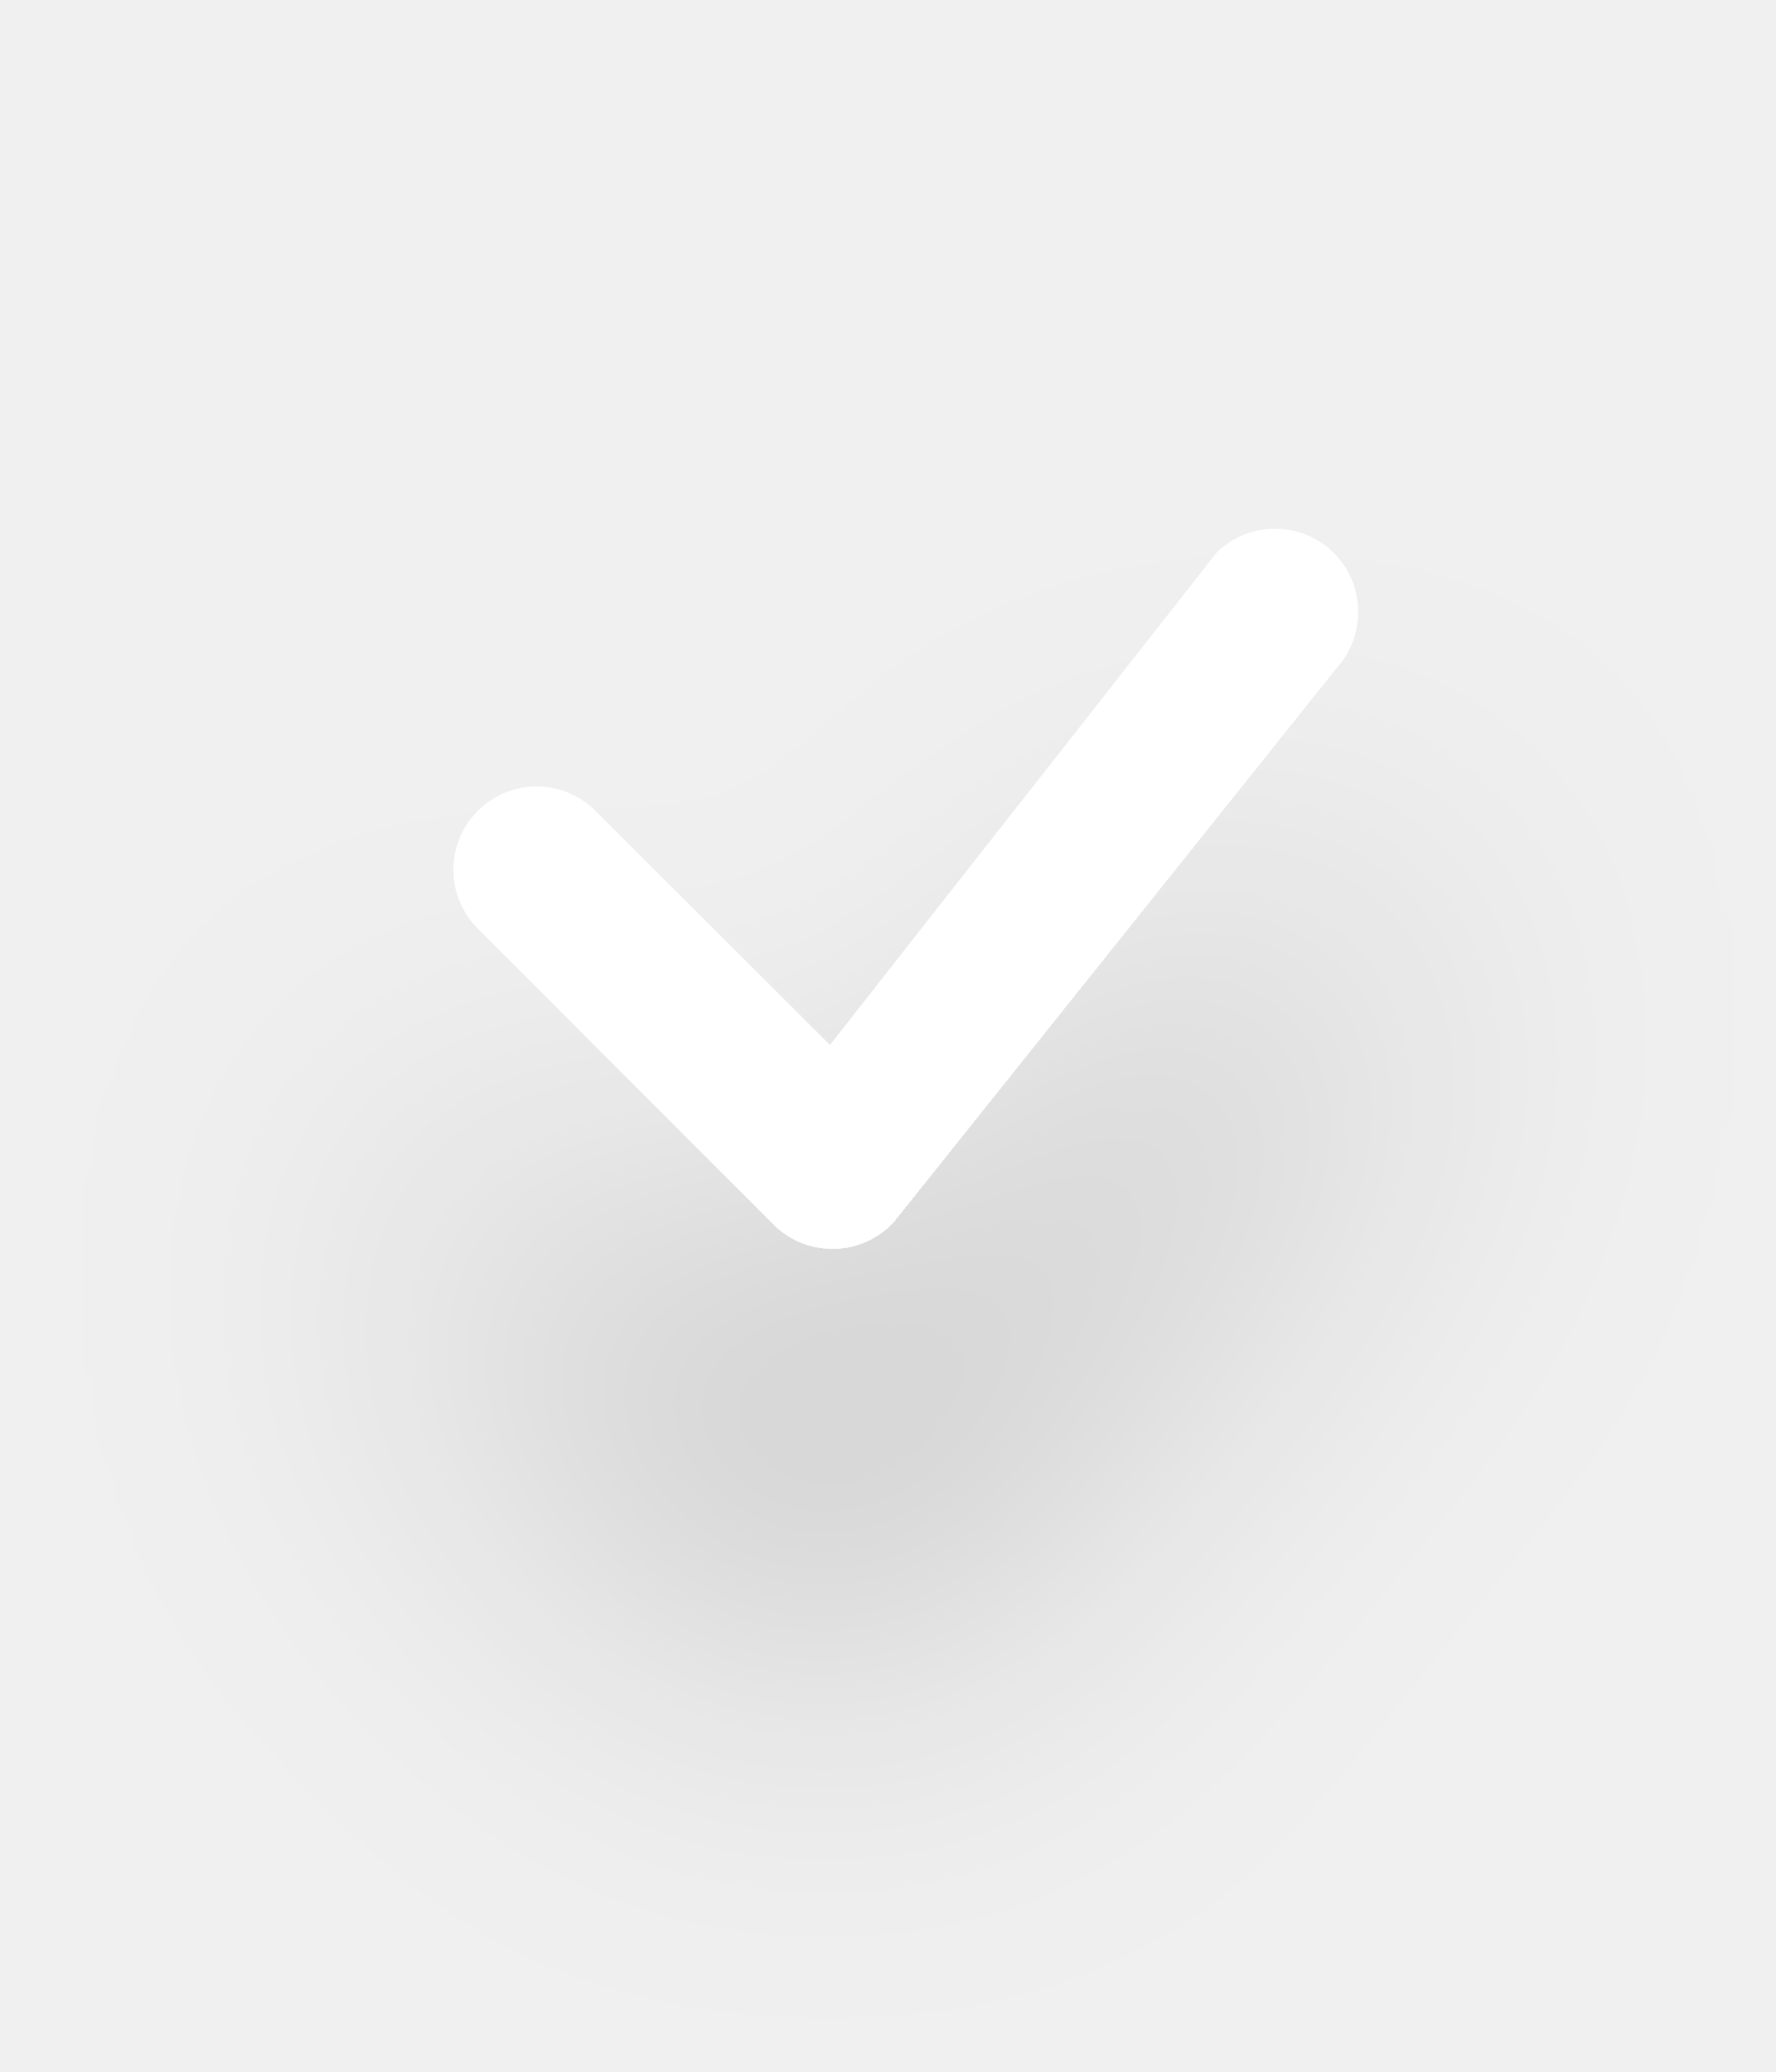
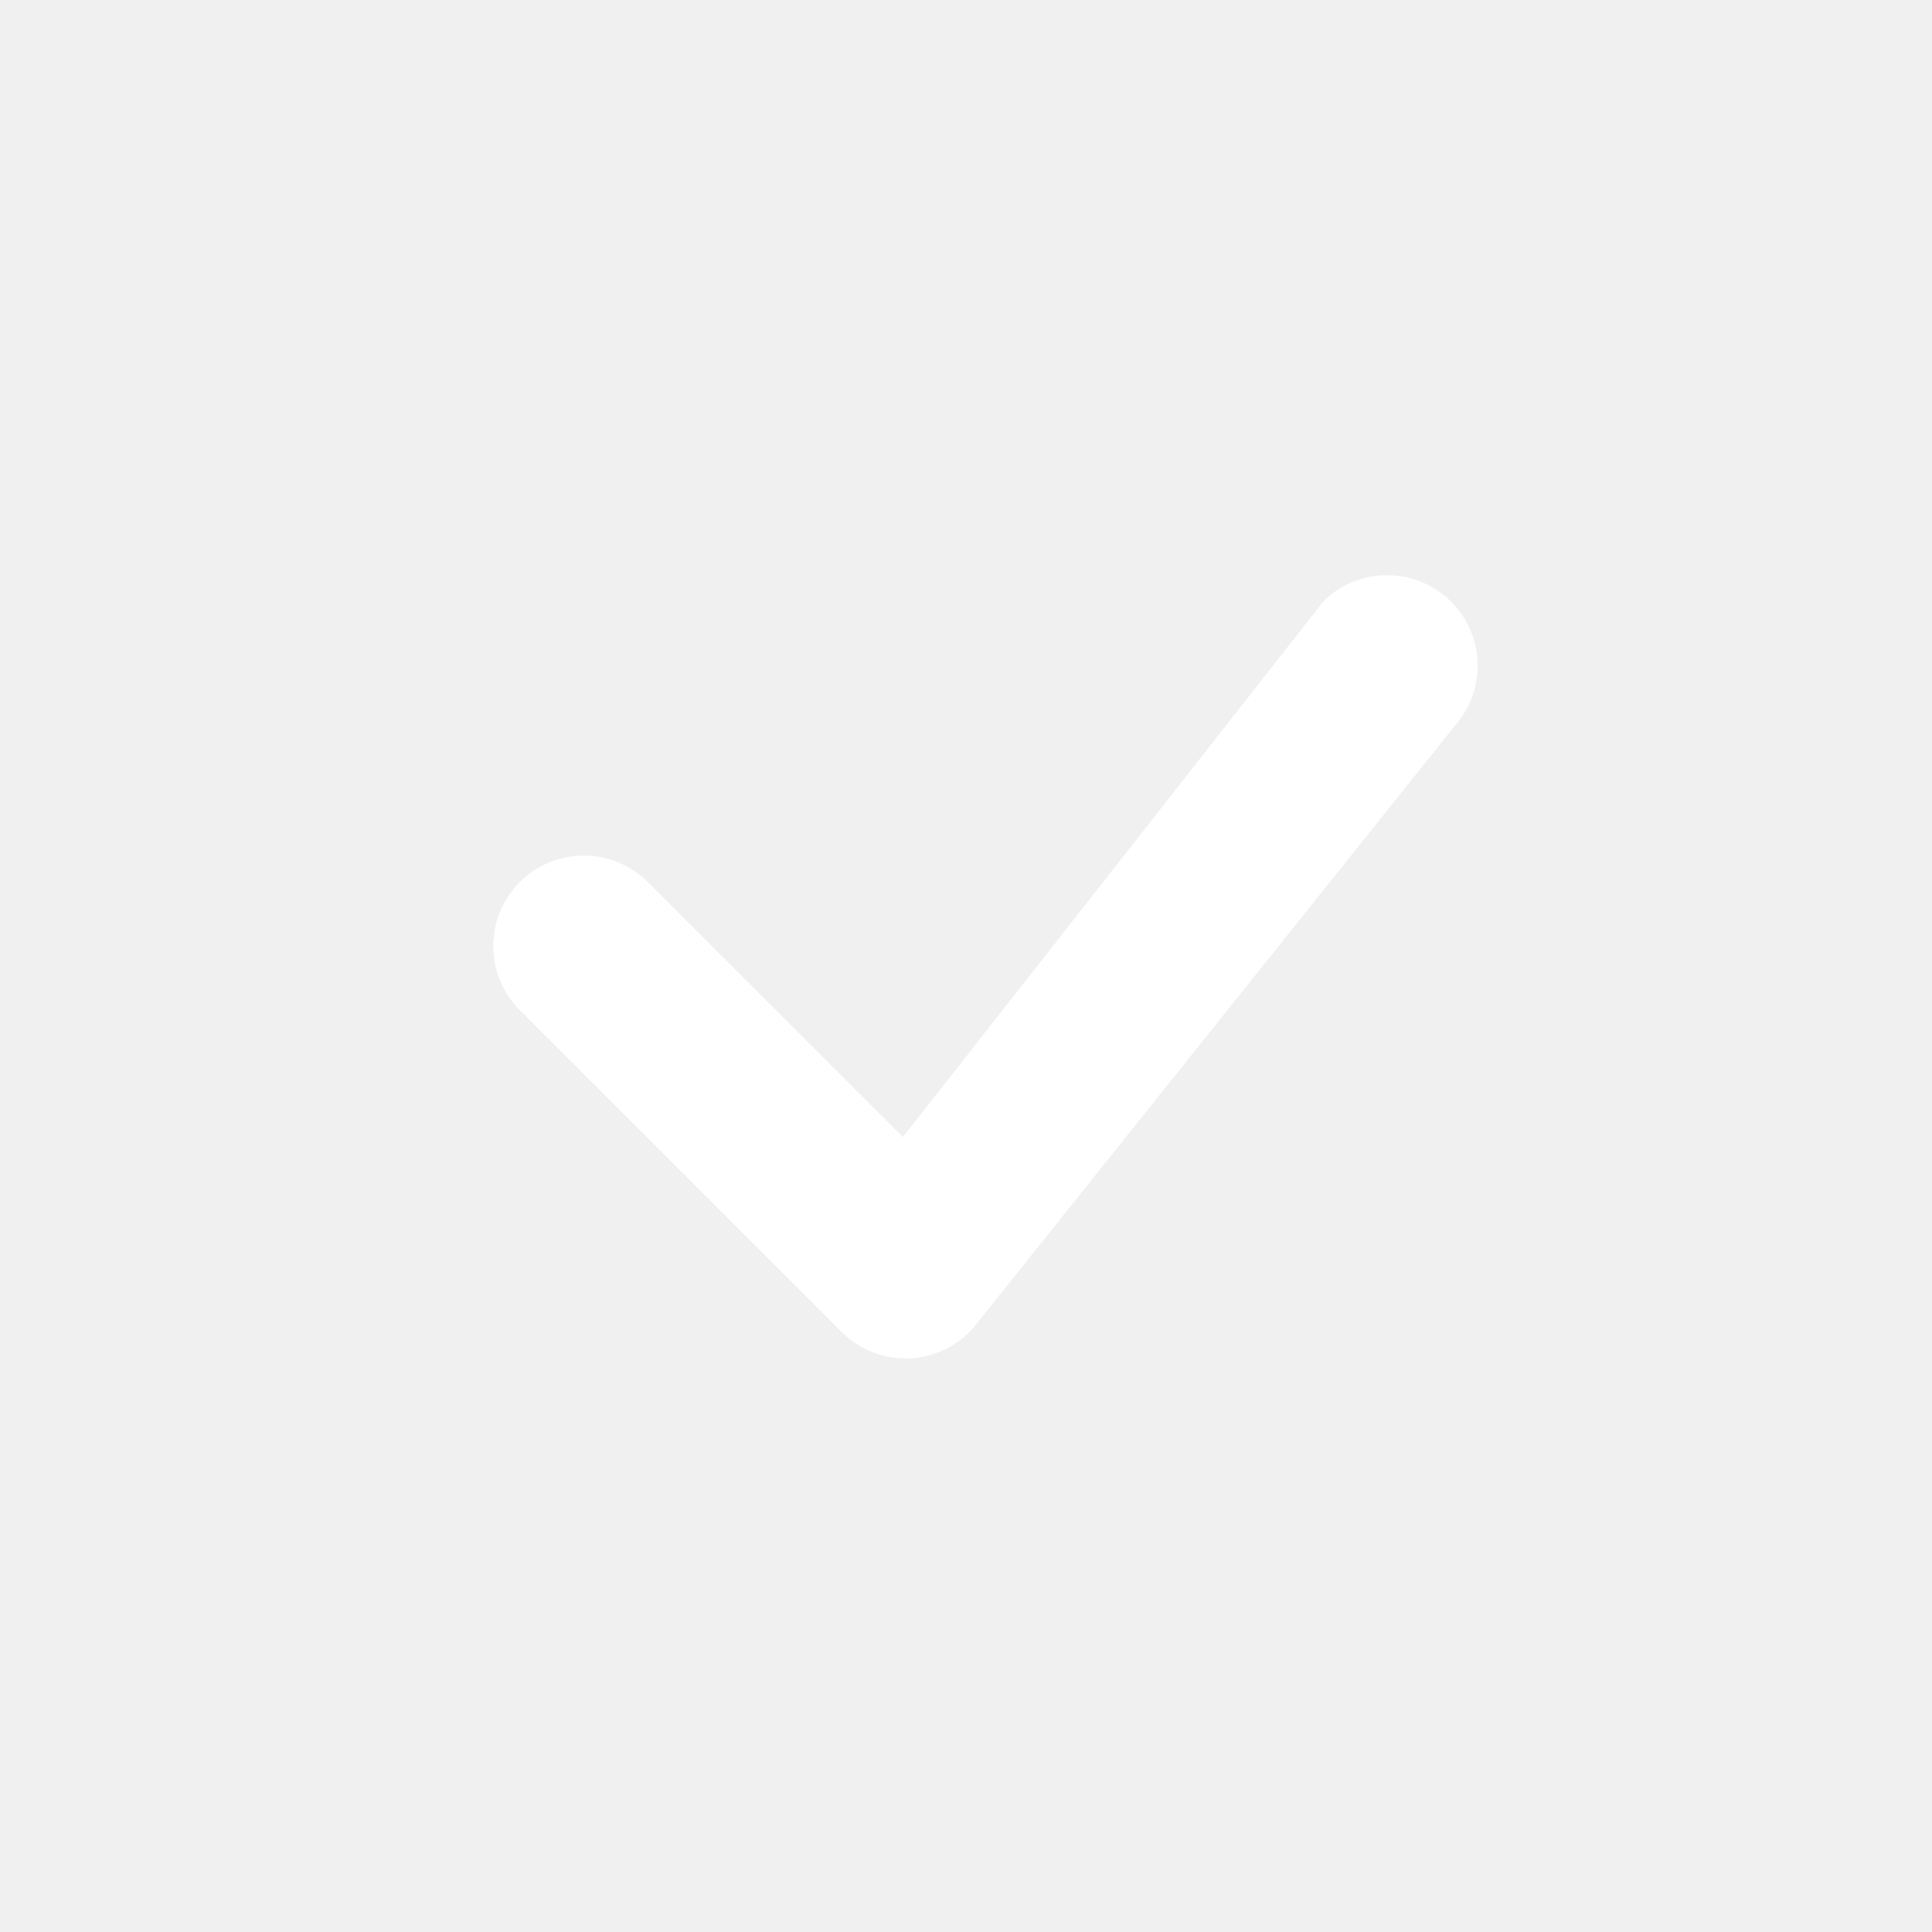
- <svg xmlns="http://www.w3.org/2000/svg" width="18" height="21" viewBox="0 0 18 21" fill="none">
-   <g filter="url(#filter0_d_324_48)">
-     <path d="M12.341 5.591C12.499 5.44 12.71 5.357 12.929 5.359C13.148 5.36 13.358 5.447 13.514 5.6C13.67 5.753 13.761 5.961 13.766 6.18C13.772 6.399 13.693 6.611 13.545 6.773L9.056 12.386C8.979 12.469 8.886 12.536 8.782 12.582C8.679 12.629 8.567 12.654 8.453 12.656C8.34 12.658 8.227 12.637 8.122 12.595C8.017 12.552 7.921 12.489 7.841 12.409L4.864 9.432C4.781 9.355 4.715 9.262 4.669 9.158C4.623 9.055 4.598 8.943 4.596 8.83C4.594 8.716 4.615 8.604 4.657 8.499C4.7 8.394 4.763 8.298 4.843 8.218C4.923 8.138 5.018 8.075 5.123 8.032C5.229 7.99 5.341 7.969 5.454 7.971C5.568 7.973 5.679 7.998 5.783 8.044C5.886 8.09 5.98 8.157 6.057 8.24L8.412 10.594L12.32 5.616C12.327 5.607 12.334 5.599 12.342 5.591H12.341Z" fill="white" />
-   </g>
-   <defs>
-     <filter id="filter0_d_324_48" x="-4" y="0" width="26" height="26" filterUnits="userSpaceOnUse" color-interpolation-filters="sRGB">
-       <feFlood flood-opacity="0" result="BackgroundImageFix" />
-       <feColorMatrix in="SourceAlpha" type="matrix" values="0 0 0 0 0 0 0 0 0 0 0 0 0 0 0 0 0 0 127 0" result="hardAlpha" />
-       <feOffset dy="4" />
-       <feGaussianBlur stdDeviation="2" />
-       <feComposite in2="hardAlpha" operator="out" />
-       <feColorMatrix type="matrix" values="0 0 0 0 0 0 0 0 0 0 0 0 0 0 0 0 0 0 0.25 0" />
-       <feBlend mode="normal" in2="BackgroundImageFix" result="effect1_dropShadow_324_48" />
-       <feBlend mode="normal" in="SourceGraphic" in2="effect1_dropShadow_324_48" result="shape" />
-     </filter>
-   </defs>
+ <svg xmlns="http://www.w3.org/2000/svg" width="18" height="18" viewBox="0 0 18 18" fill="none">
+   <path d="M12.341 5.591C12.499 5.44 12.71 5.357 12.929 5.359C13.148 5.36 13.358 5.447 13.514 5.6C13.67 5.753 13.761 5.961 13.766 6.18C13.772 6.399 13.693 6.611 13.545 6.773L9.056 12.386C8.979 12.469 8.886 12.536 8.782 12.582C8.679 12.629 8.567 12.654 8.453 12.656C8.34 12.658 8.227 12.637 8.122 12.595C8.017 12.552 7.921 12.489 7.841 12.409L4.864 9.432C4.781 9.355 4.715 9.262 4.669 9.158C4.623 9.055 4.598 8.943 4.596 8.83C4.594 8.716 4.615 8.604 4.657 8.499C4.7 8.394 4.763 8.298 4.843 8.218C4.923 8.138 5.018 8.075 5.123 8.032C5.229 7.99 5.341 7.969 5.454 7.971C5.568 7.973 5.679 7.998 5.783 8.044C5.886 8.09 5.98 8.157 6.057 8.24L8.412 10.594L12.32 5.616C12.327 5.607 12.334 5.599 12.342 5.591H12.341Z" fill="white" />
</svg>
